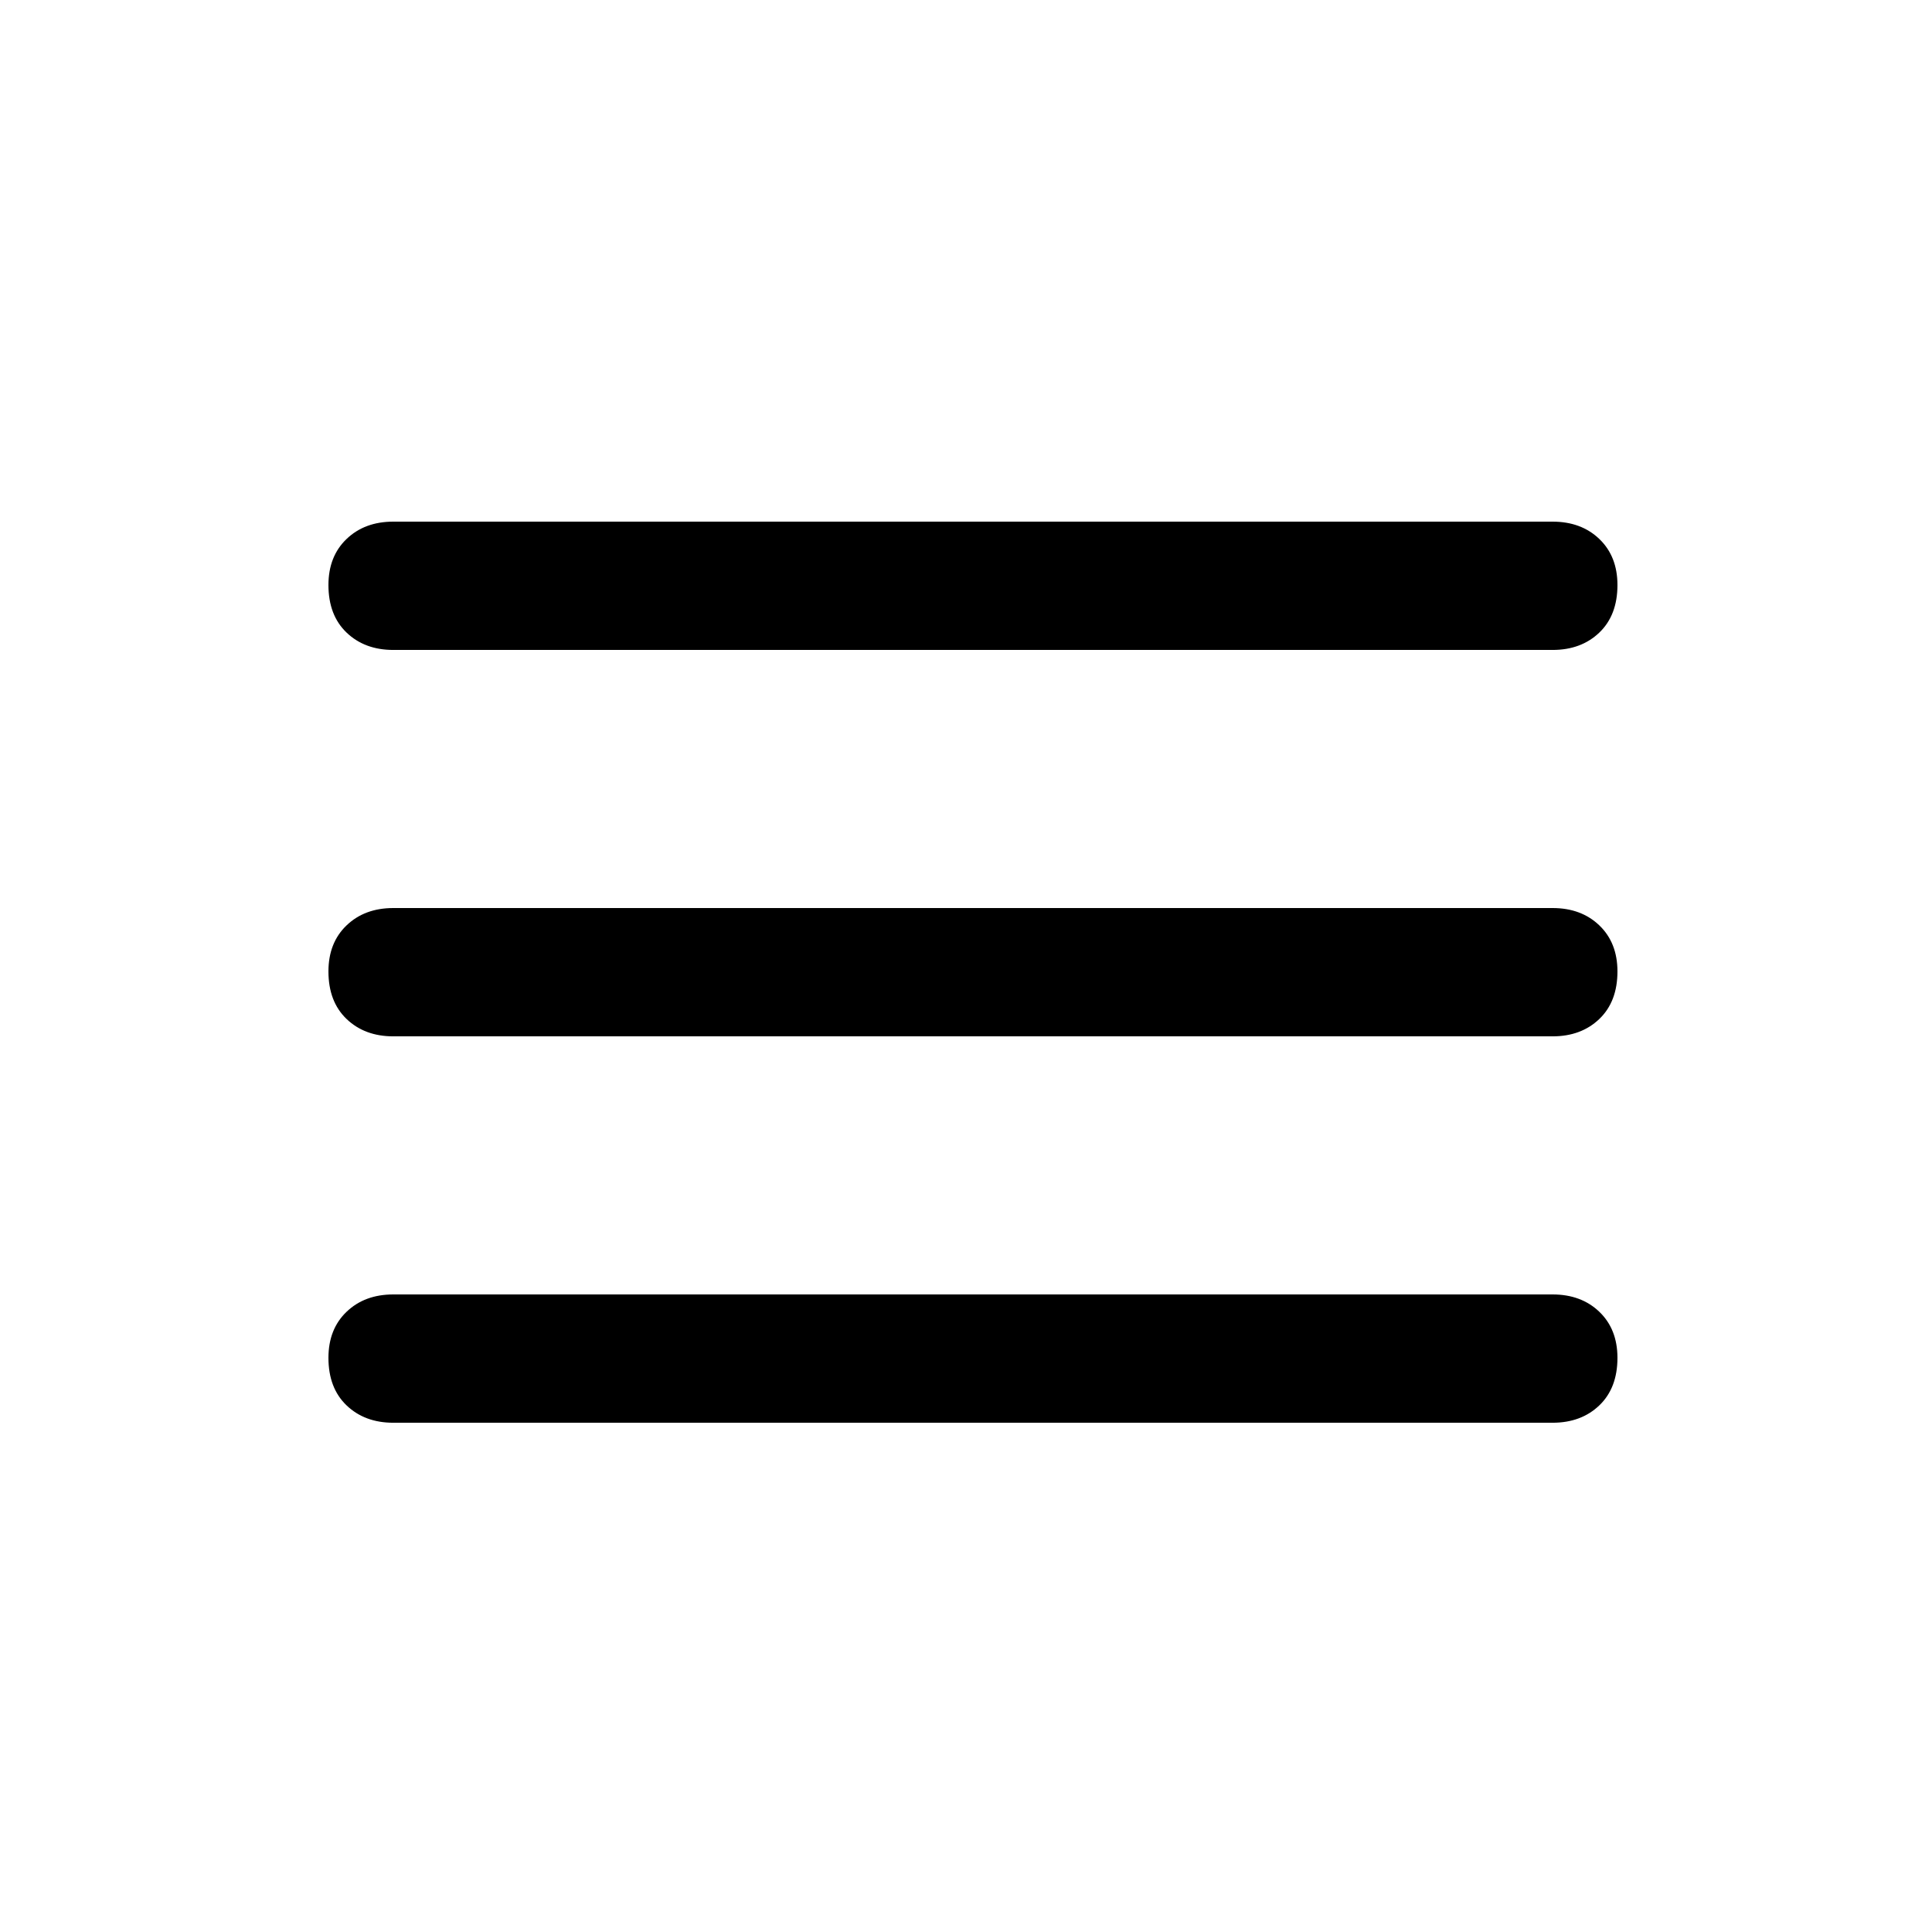
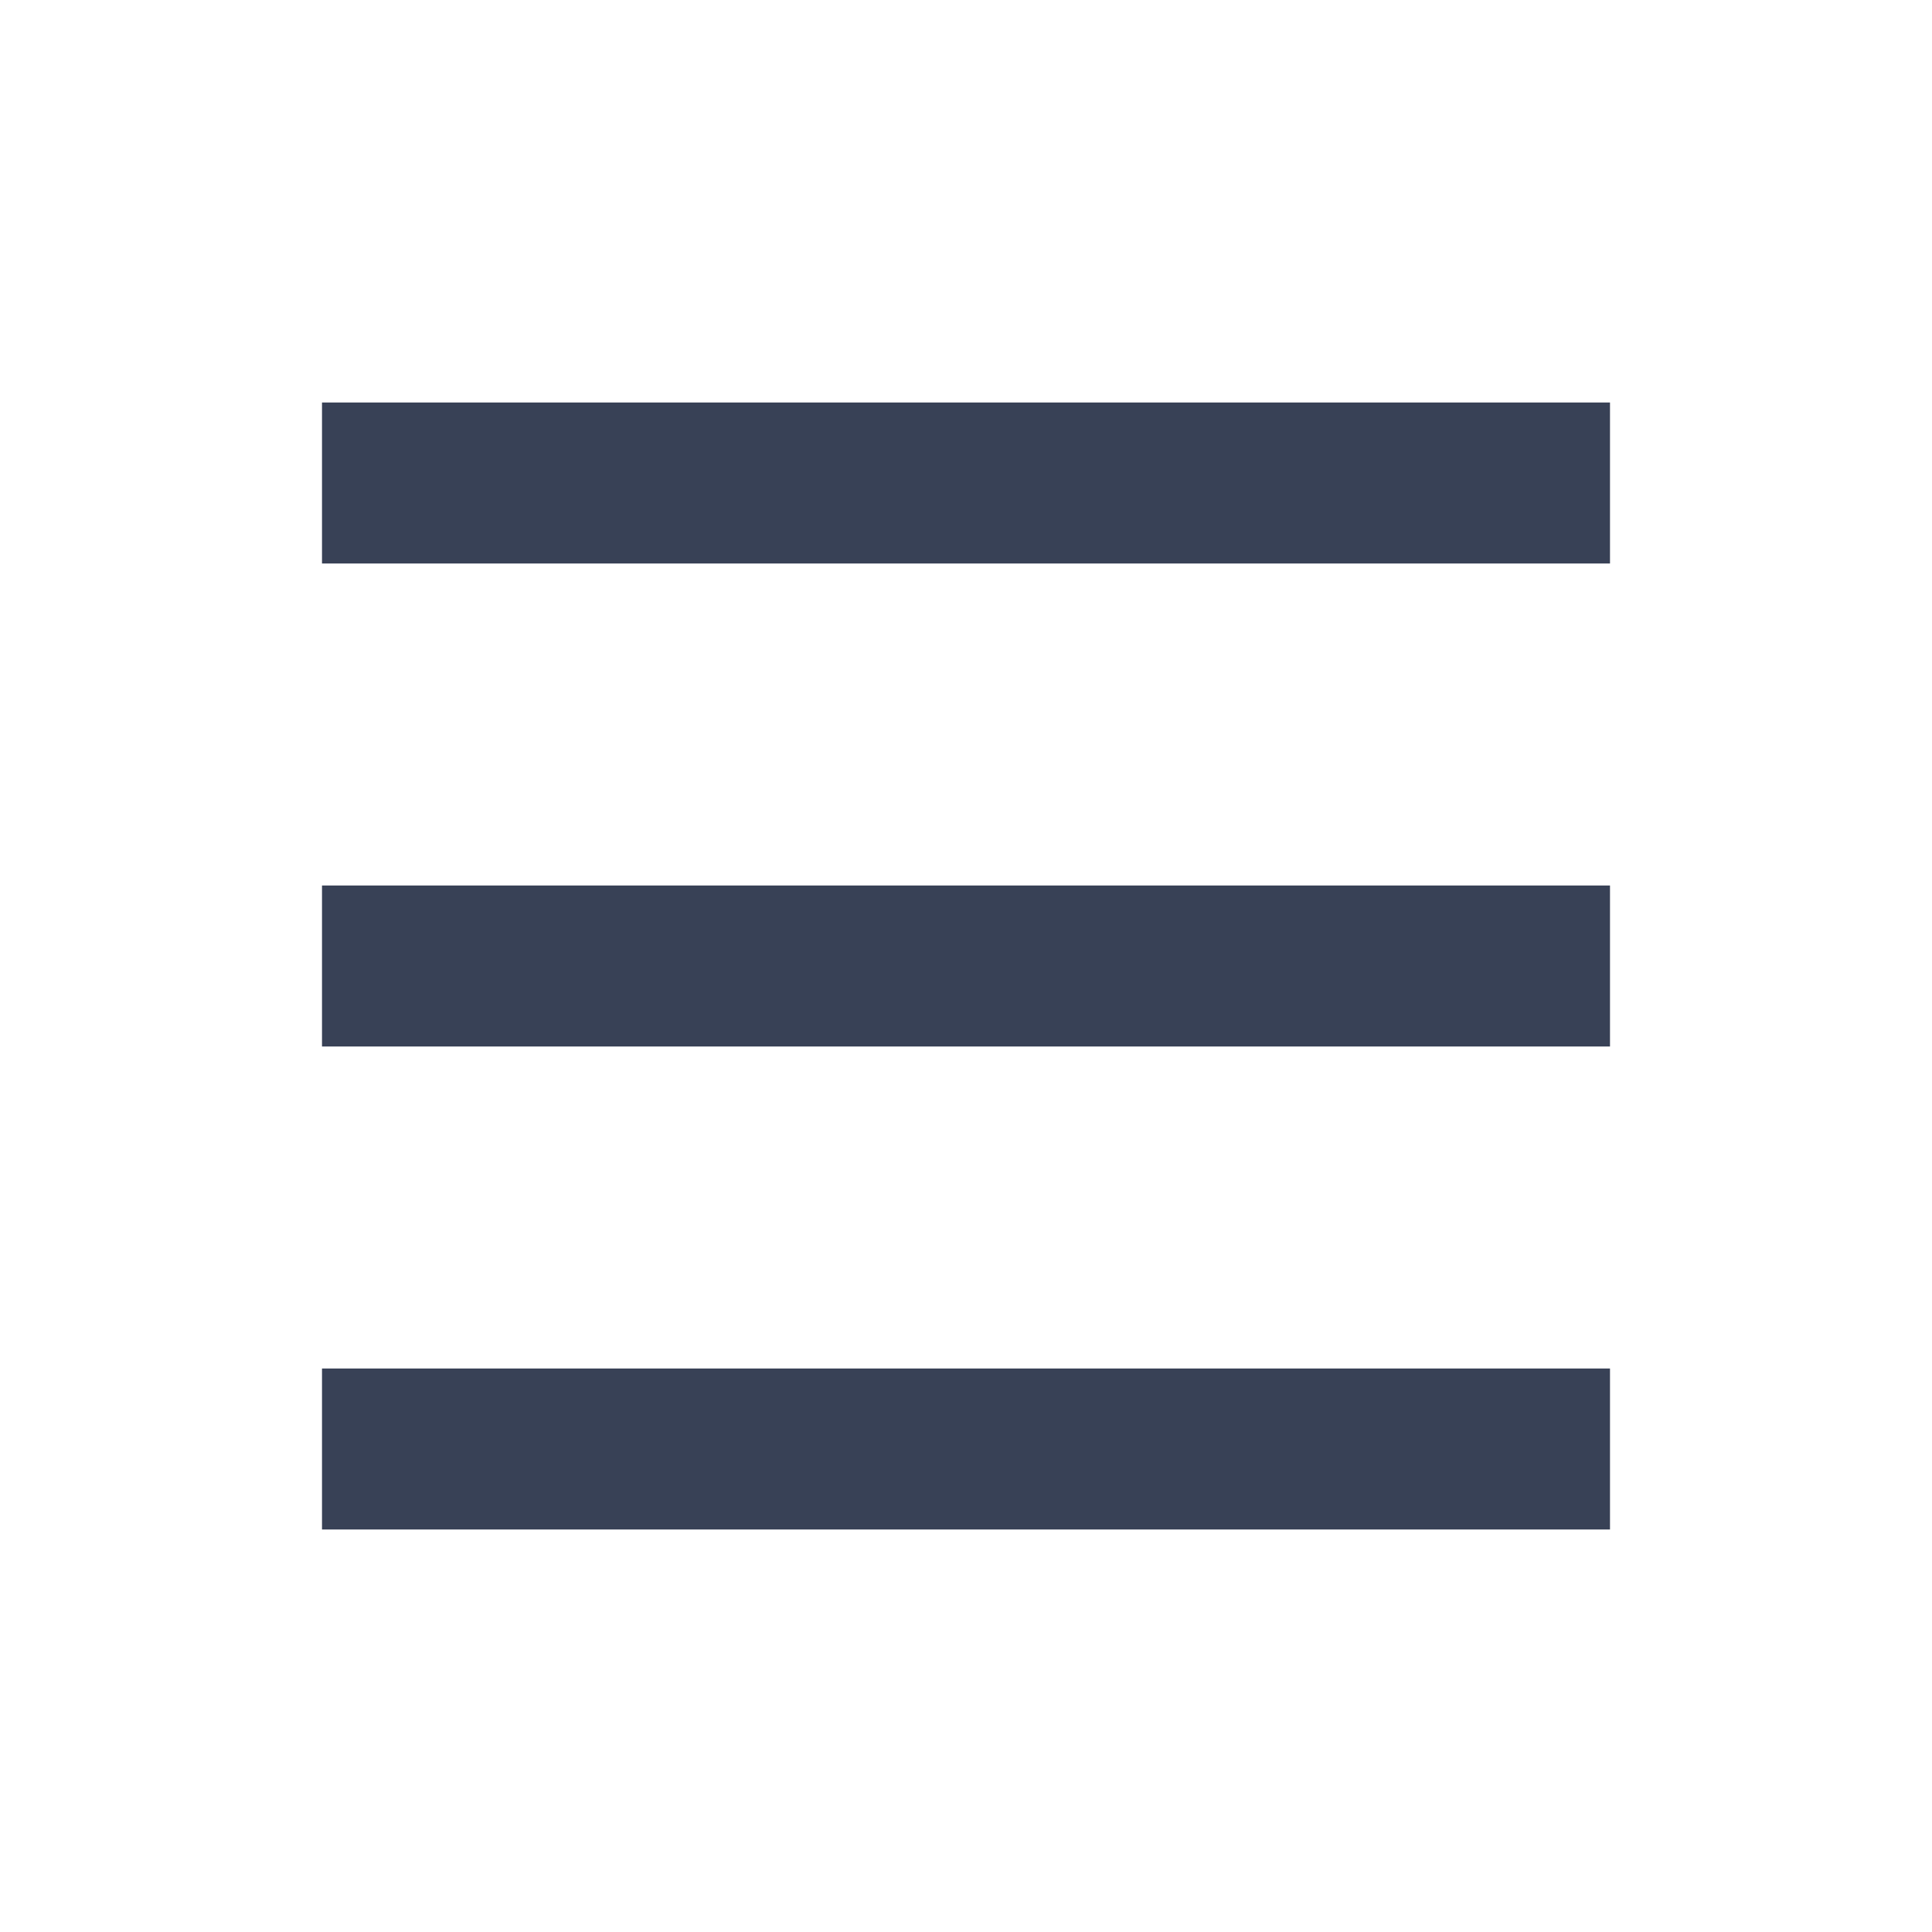
- <svg xmlns="http://www.w3.org/2000/svg" width="100px" height="100px" viewBox="0 0 100 100" version="1.1">
-   <g id="Page-1" stroke="none" stroke-width="1" fill="none" fill-rule="evenodd">
-     <g id="menu" transform="translate(17, 27)" fill="#000000" fill-rule="nonzero">
-       <path d="M63.359,20 L3.359,20 C2.37,20 1.563,20.299 0.938,20.898 C0.312,21.497 0,22.292 0,23.281 C0,24.323 0.312,25.143 0.938,25.742 C1.563,26.341 2.37,26.641 3.359,26.641 L63.359,26.641 C64.349,26.641 65.156,26.341 65.781,25.742 C66.406,25.143 66.719,24.323 66.719,23.281 C66.719,22.292 66.406,21.497 65.781,20.898 C65.156,20.299 64.349,20 63.359,20 Z M3.359,6.641 L63.359,6.641 C64.349,6.641 65.156,6.341 65.781,5.742 C66.406,5.143 66.719,4.323 66.719,3.281 C66.719,2.292 66.406,1.497 65.781,0.898 C65.156,0.299 64.349,0 63.359,0 L3.359,0 C2.37,0 1.563,0.299 0.938,0.898 C0.312,1.497 0,2.292 0,3.281 C0,4.323 0.312,5.143 0.938,5.742 C1.563,6.341 2.37,6.641 3.359,6.641 Z M63.359,40 L3.359,40 C2.37,40 1.563,40.299 0.938,40.898 C0.312,41.497 0,42.292 0,43.281 C0,44.323 0.312,45.143 0.938,45.742 C1.563,46.341 2.37,46.641 3.359,46.641 L63.359,46.641 C64.349,46.641 65.156,46.341 65.781,45.742 C66.406,45.143 66.719,44.323 66.719,43.281 C66.719,42.292 66.406,41.497 65.781,40.898 C65.156,40.299 64.349,40 63.359,40 Z" id="Shape" />
-     </g>
-   </g>
+ <svg xmlns="http://www.w3.org/2000/svg" width="24" height="24" viewBox="0 0 24 24" fill="none">
+   <path d="M20 7H4V5H20V7Z" fill="#384156" />
+   <path d="M20 13H4V11H20V13Z" fill="#384156" />
+   <path d="M4 19H20V17H4V19Z" fill="#384156" />
</svg>
